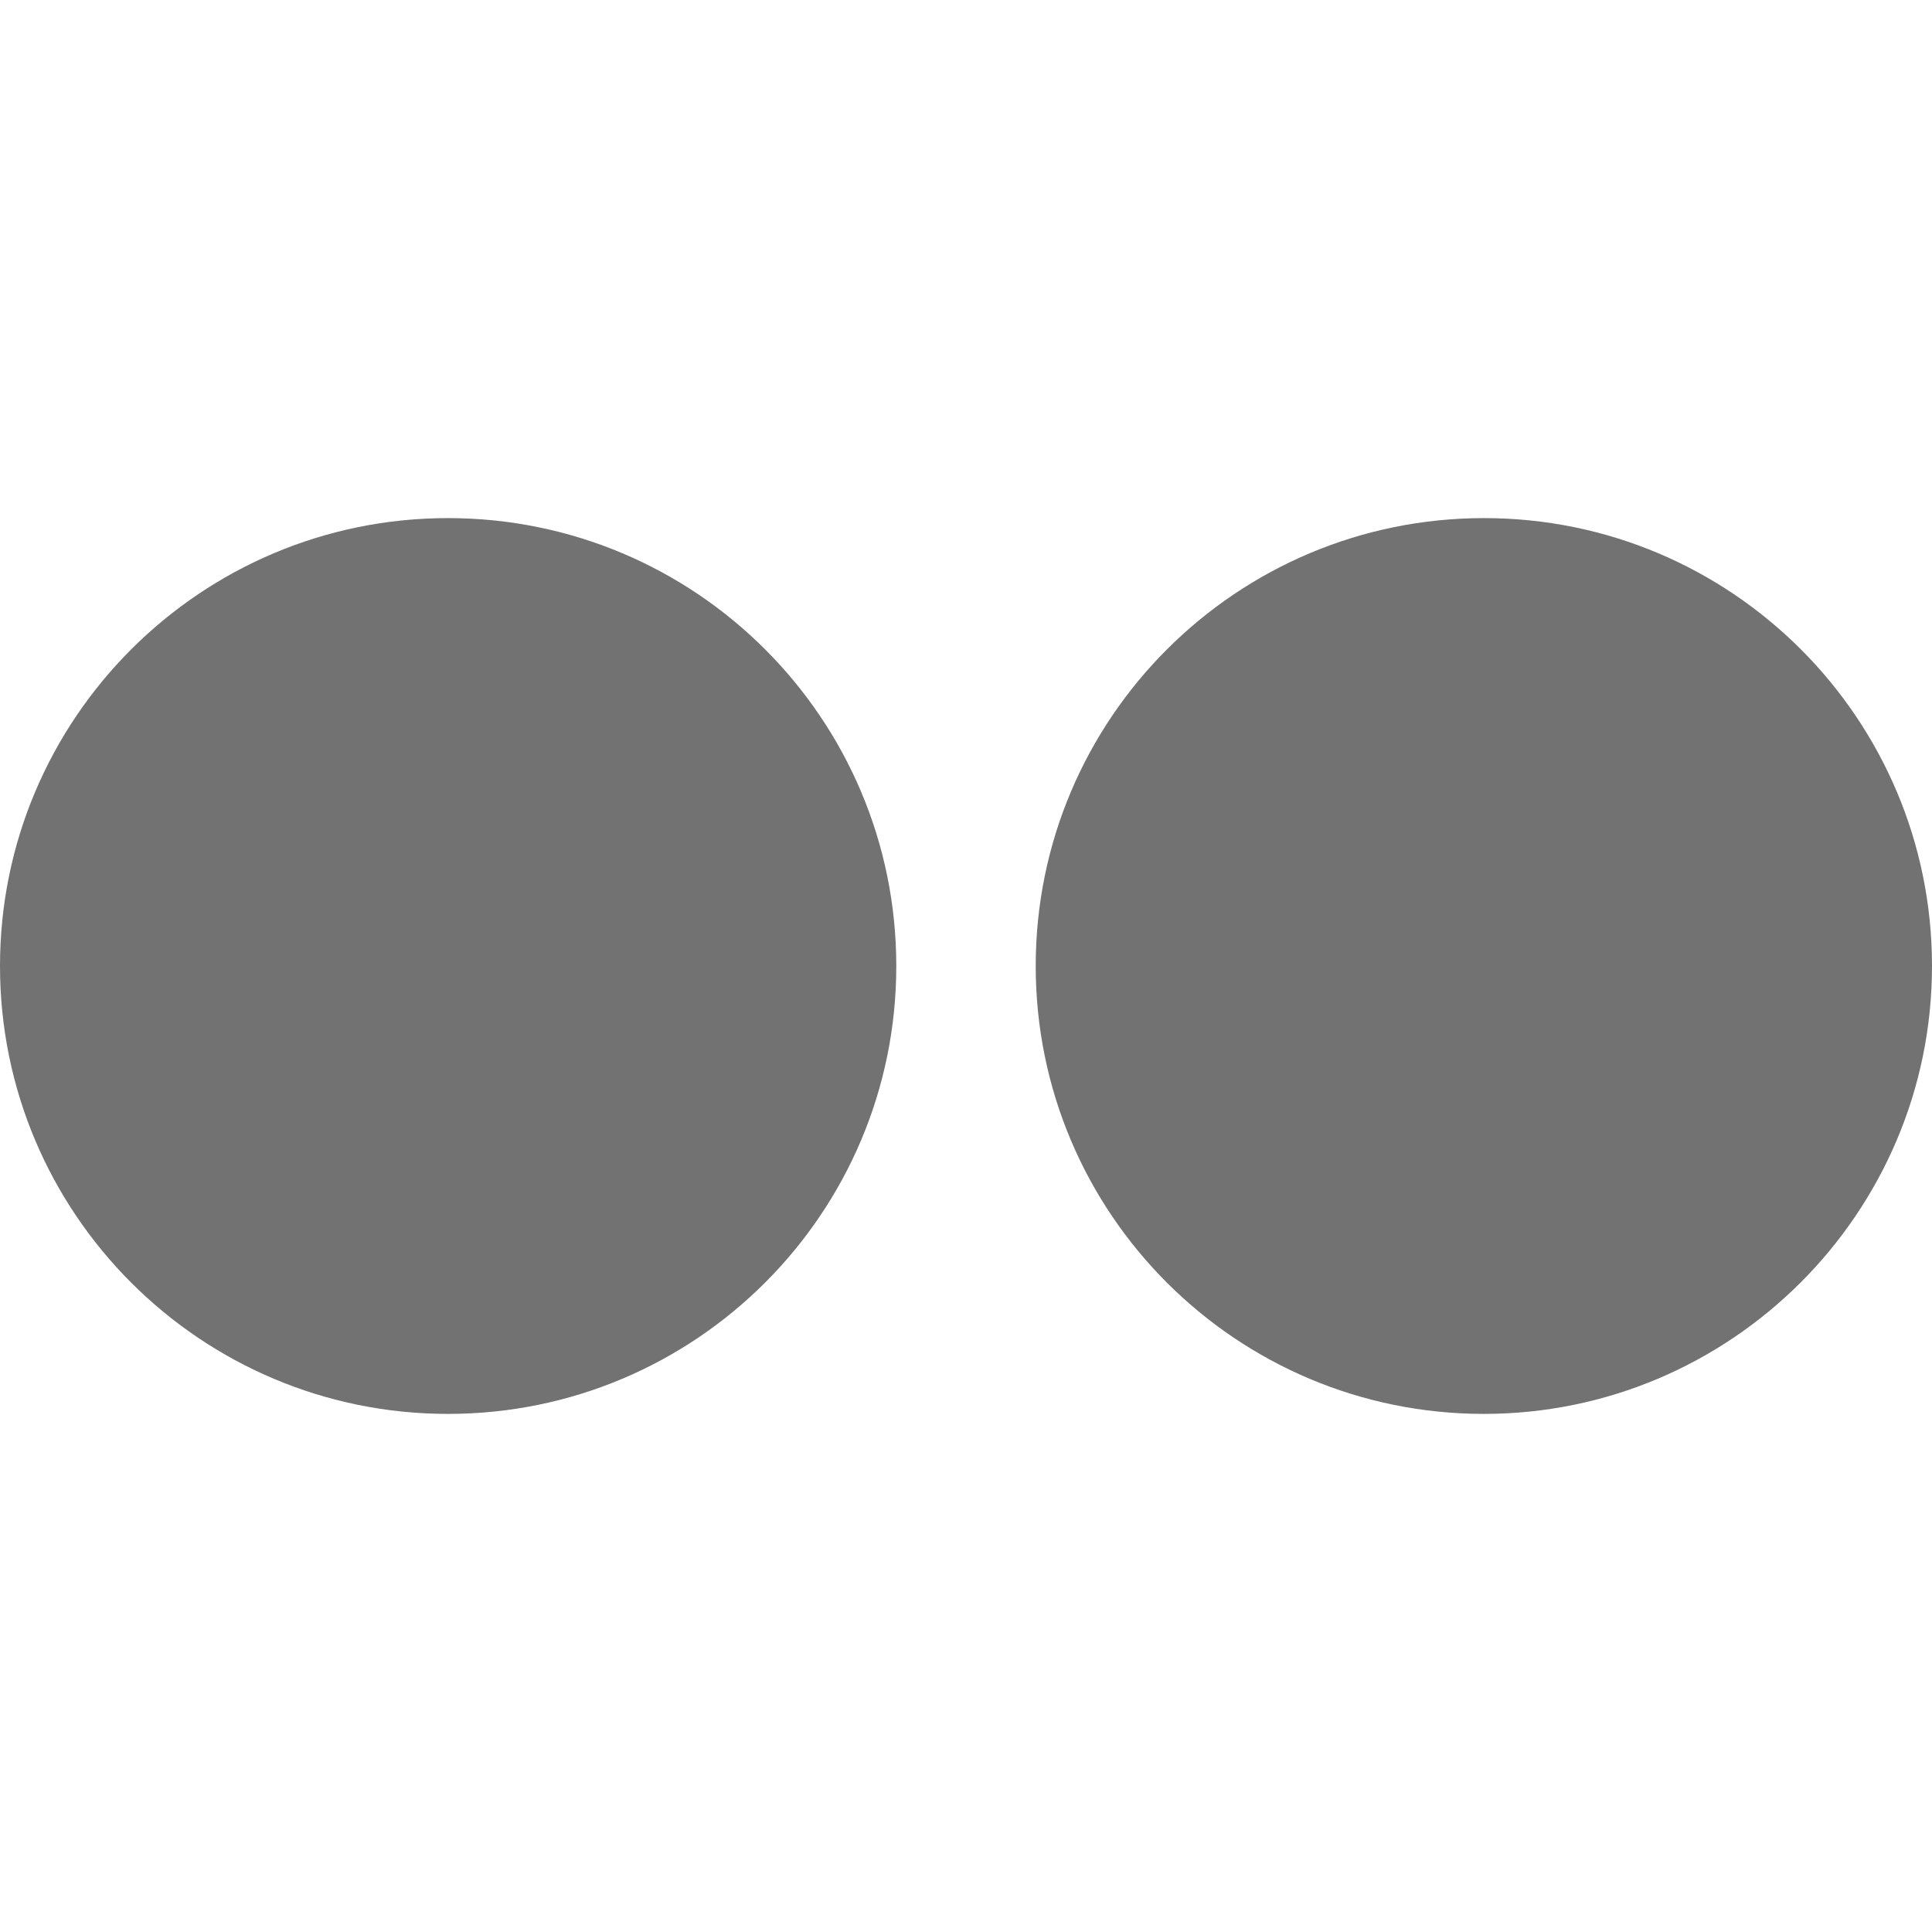
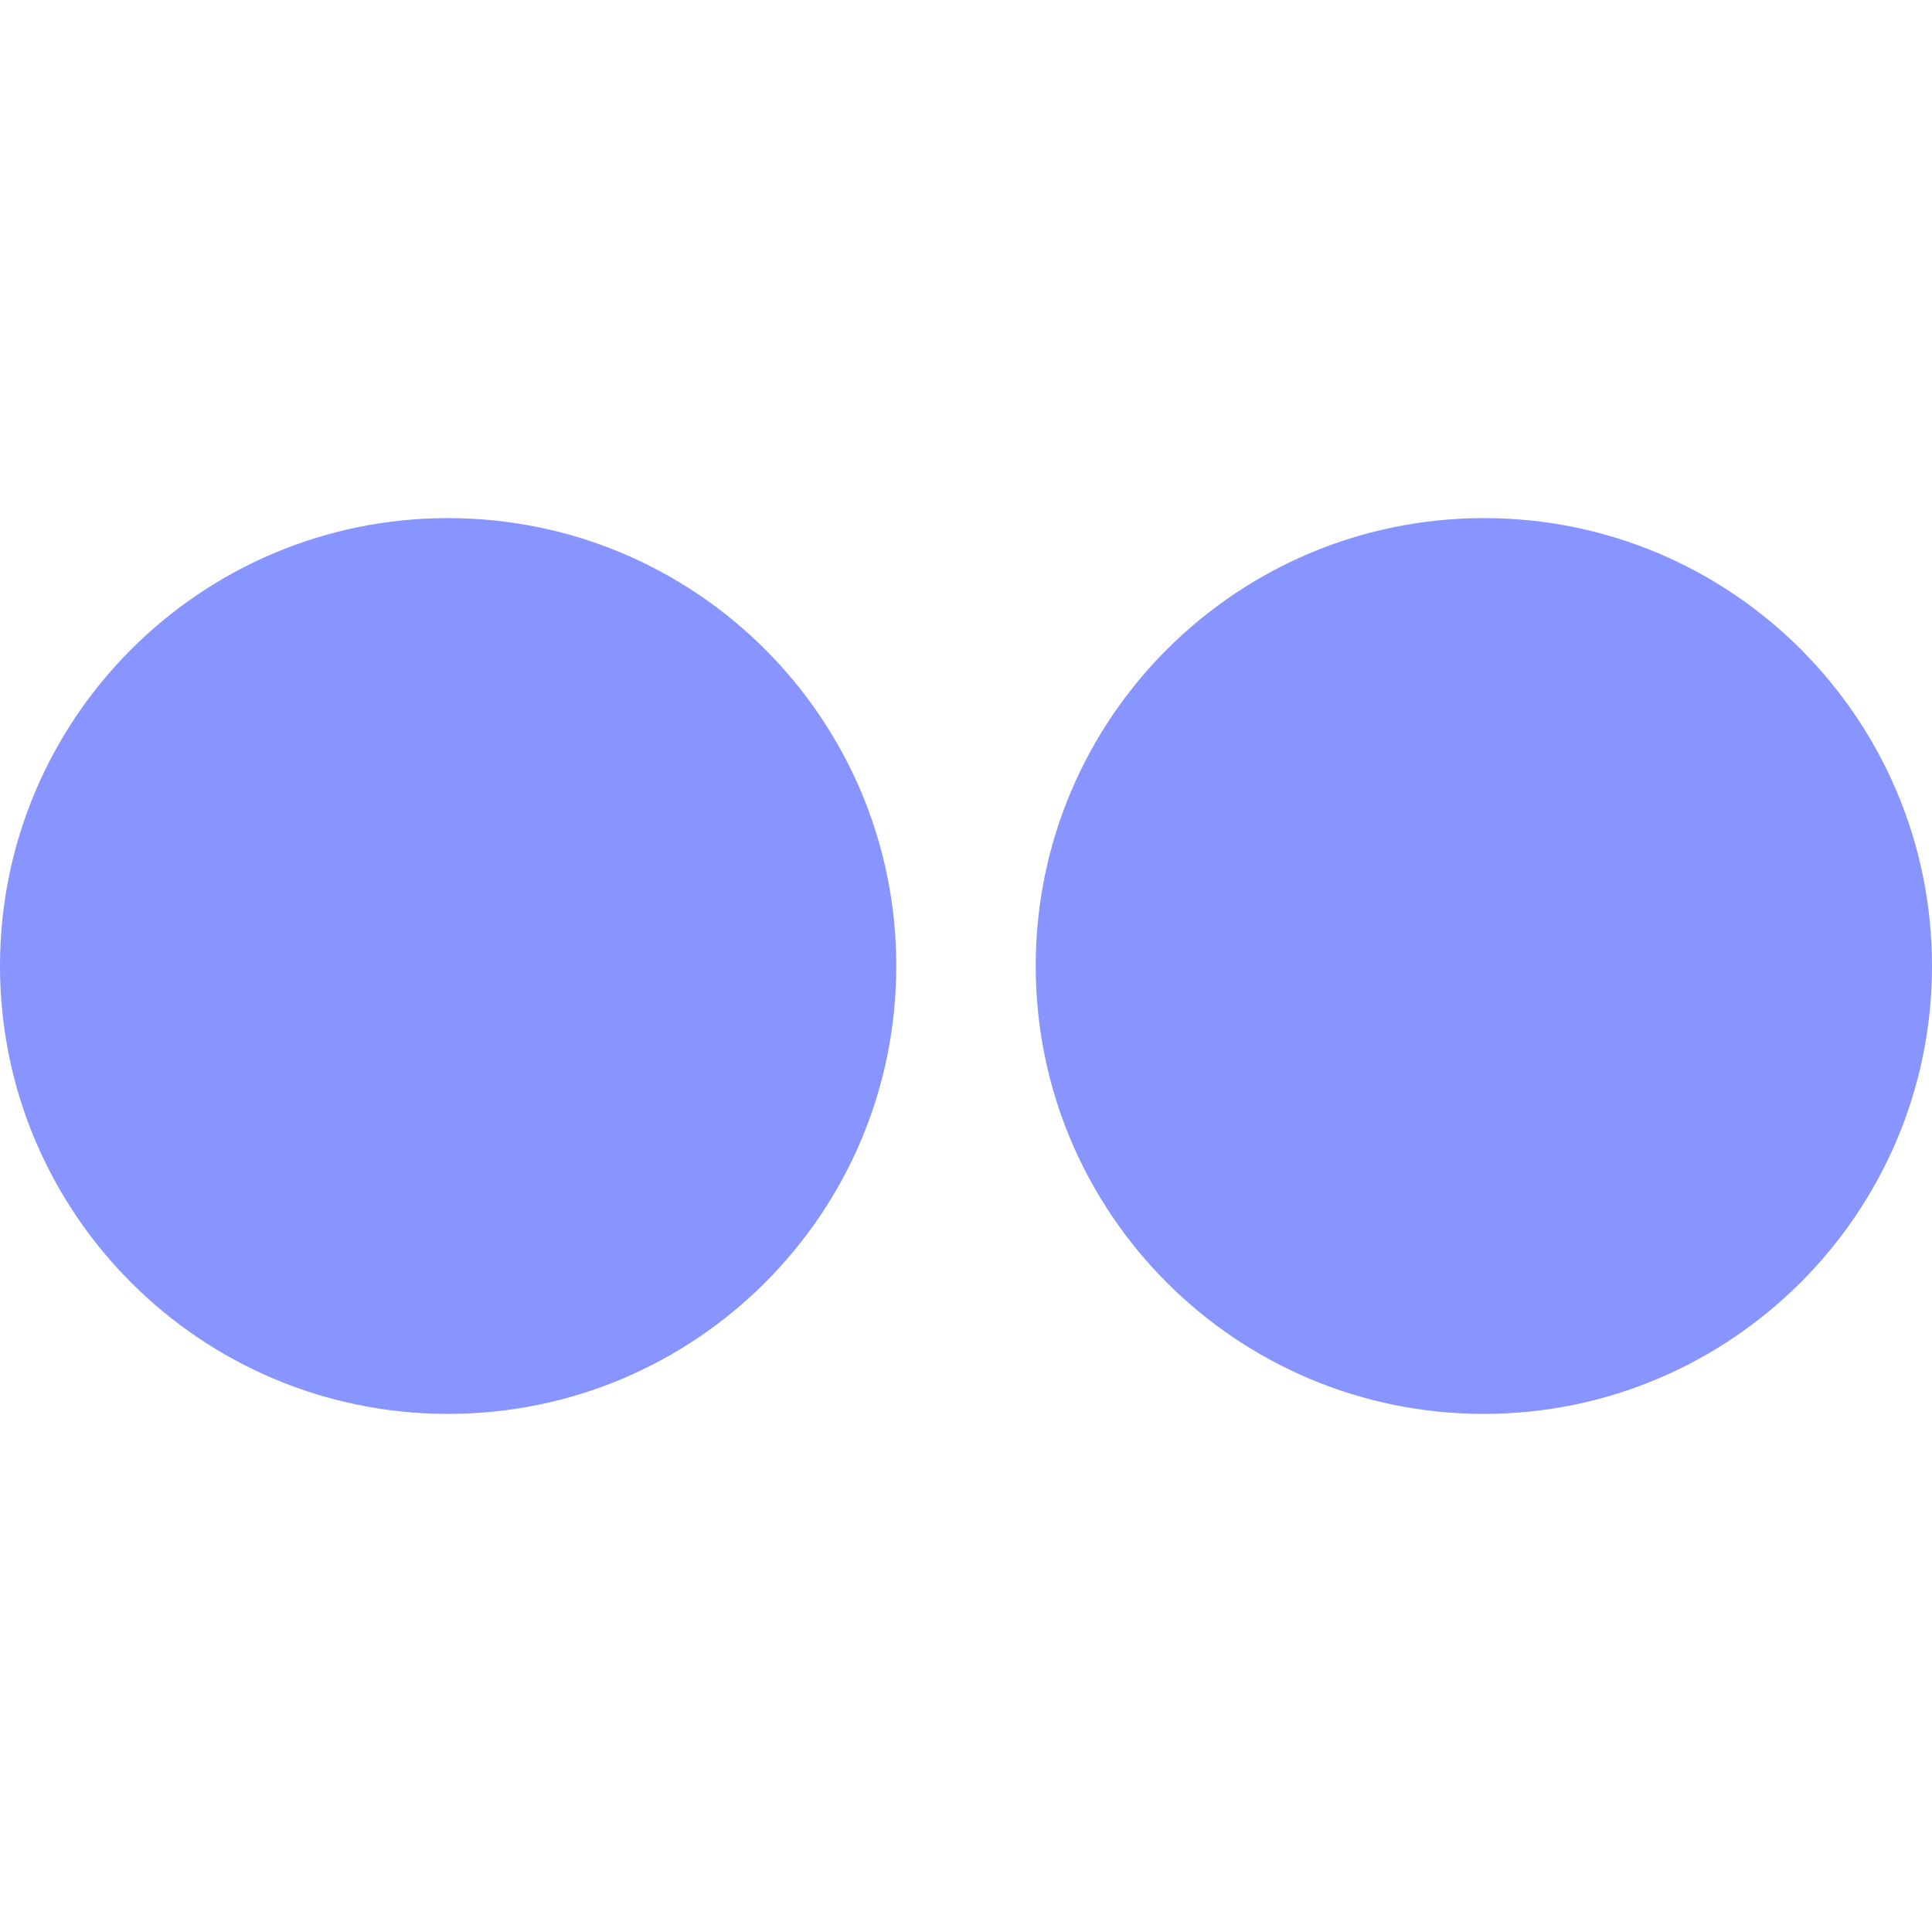
<svg xmlns="http://www.w3.org/2000/svg" role="img" viewBox="0 0 24 24">
-   <path fill="#727272" d="M0 12c0 3.074 2.494 5.564 5.565 5.564 3.075 0 5.569-2.49 5.569-5.564S8.641 6.436 5.565 6.436C2.495 6.436 0 8.926 0 12zm12.866 0c0 3.074 2.493 5.564 5.567 5.564C21.496 17.564 24 15.074 24 12s-2.492-5.564-5.564-5.564c-3.075 0-5.57 2.49-5.57 5.564z" />
+   <path fill="#8995ff" d="M0 12c0 3.074 2.494 5.564 5.565 5.564 3.075 0 5.569-2.49 5.569-5.564S8.641 6.436 5.565 6.436C2.495 6.436 0 8.926 0 12zm12.866 0c0 3.074 2.493 5.564 5.567 5.564C21.496 17.564 24 15.074 24 12s-2.492-5.564-5.564-5.564c-3.075 0-5.57 2.49-5.57 5.564z" />
</svg>
